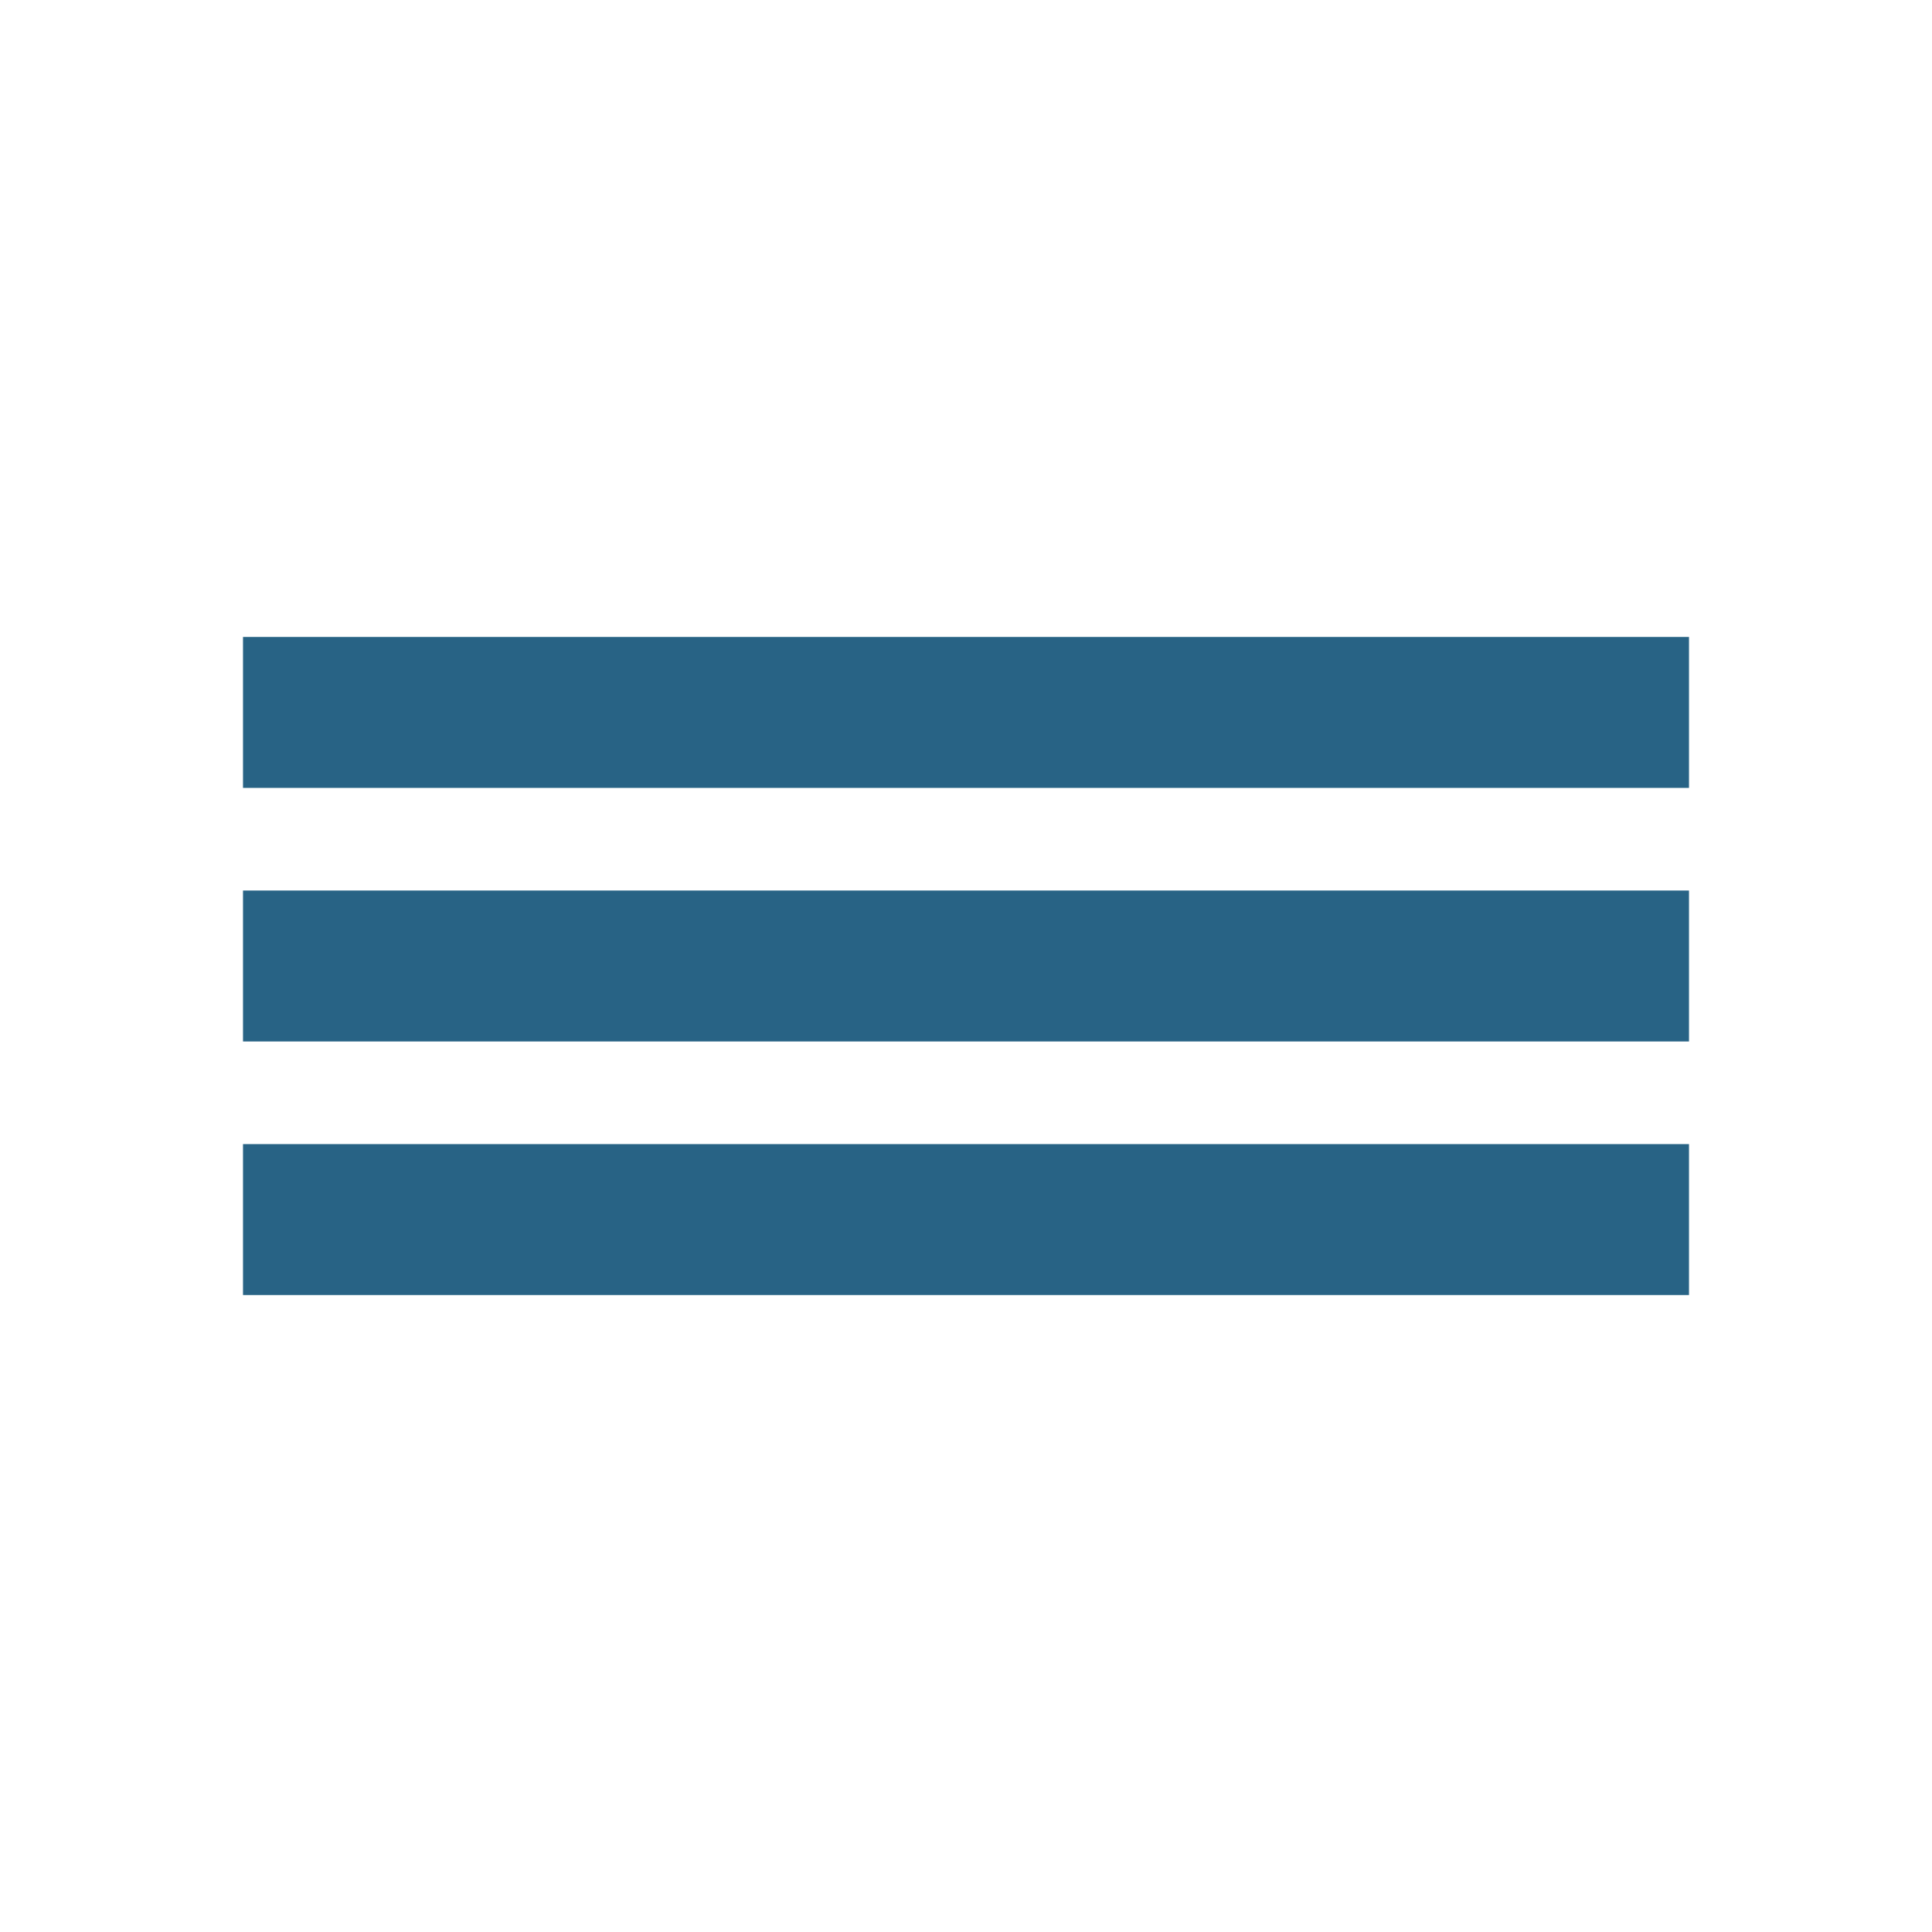
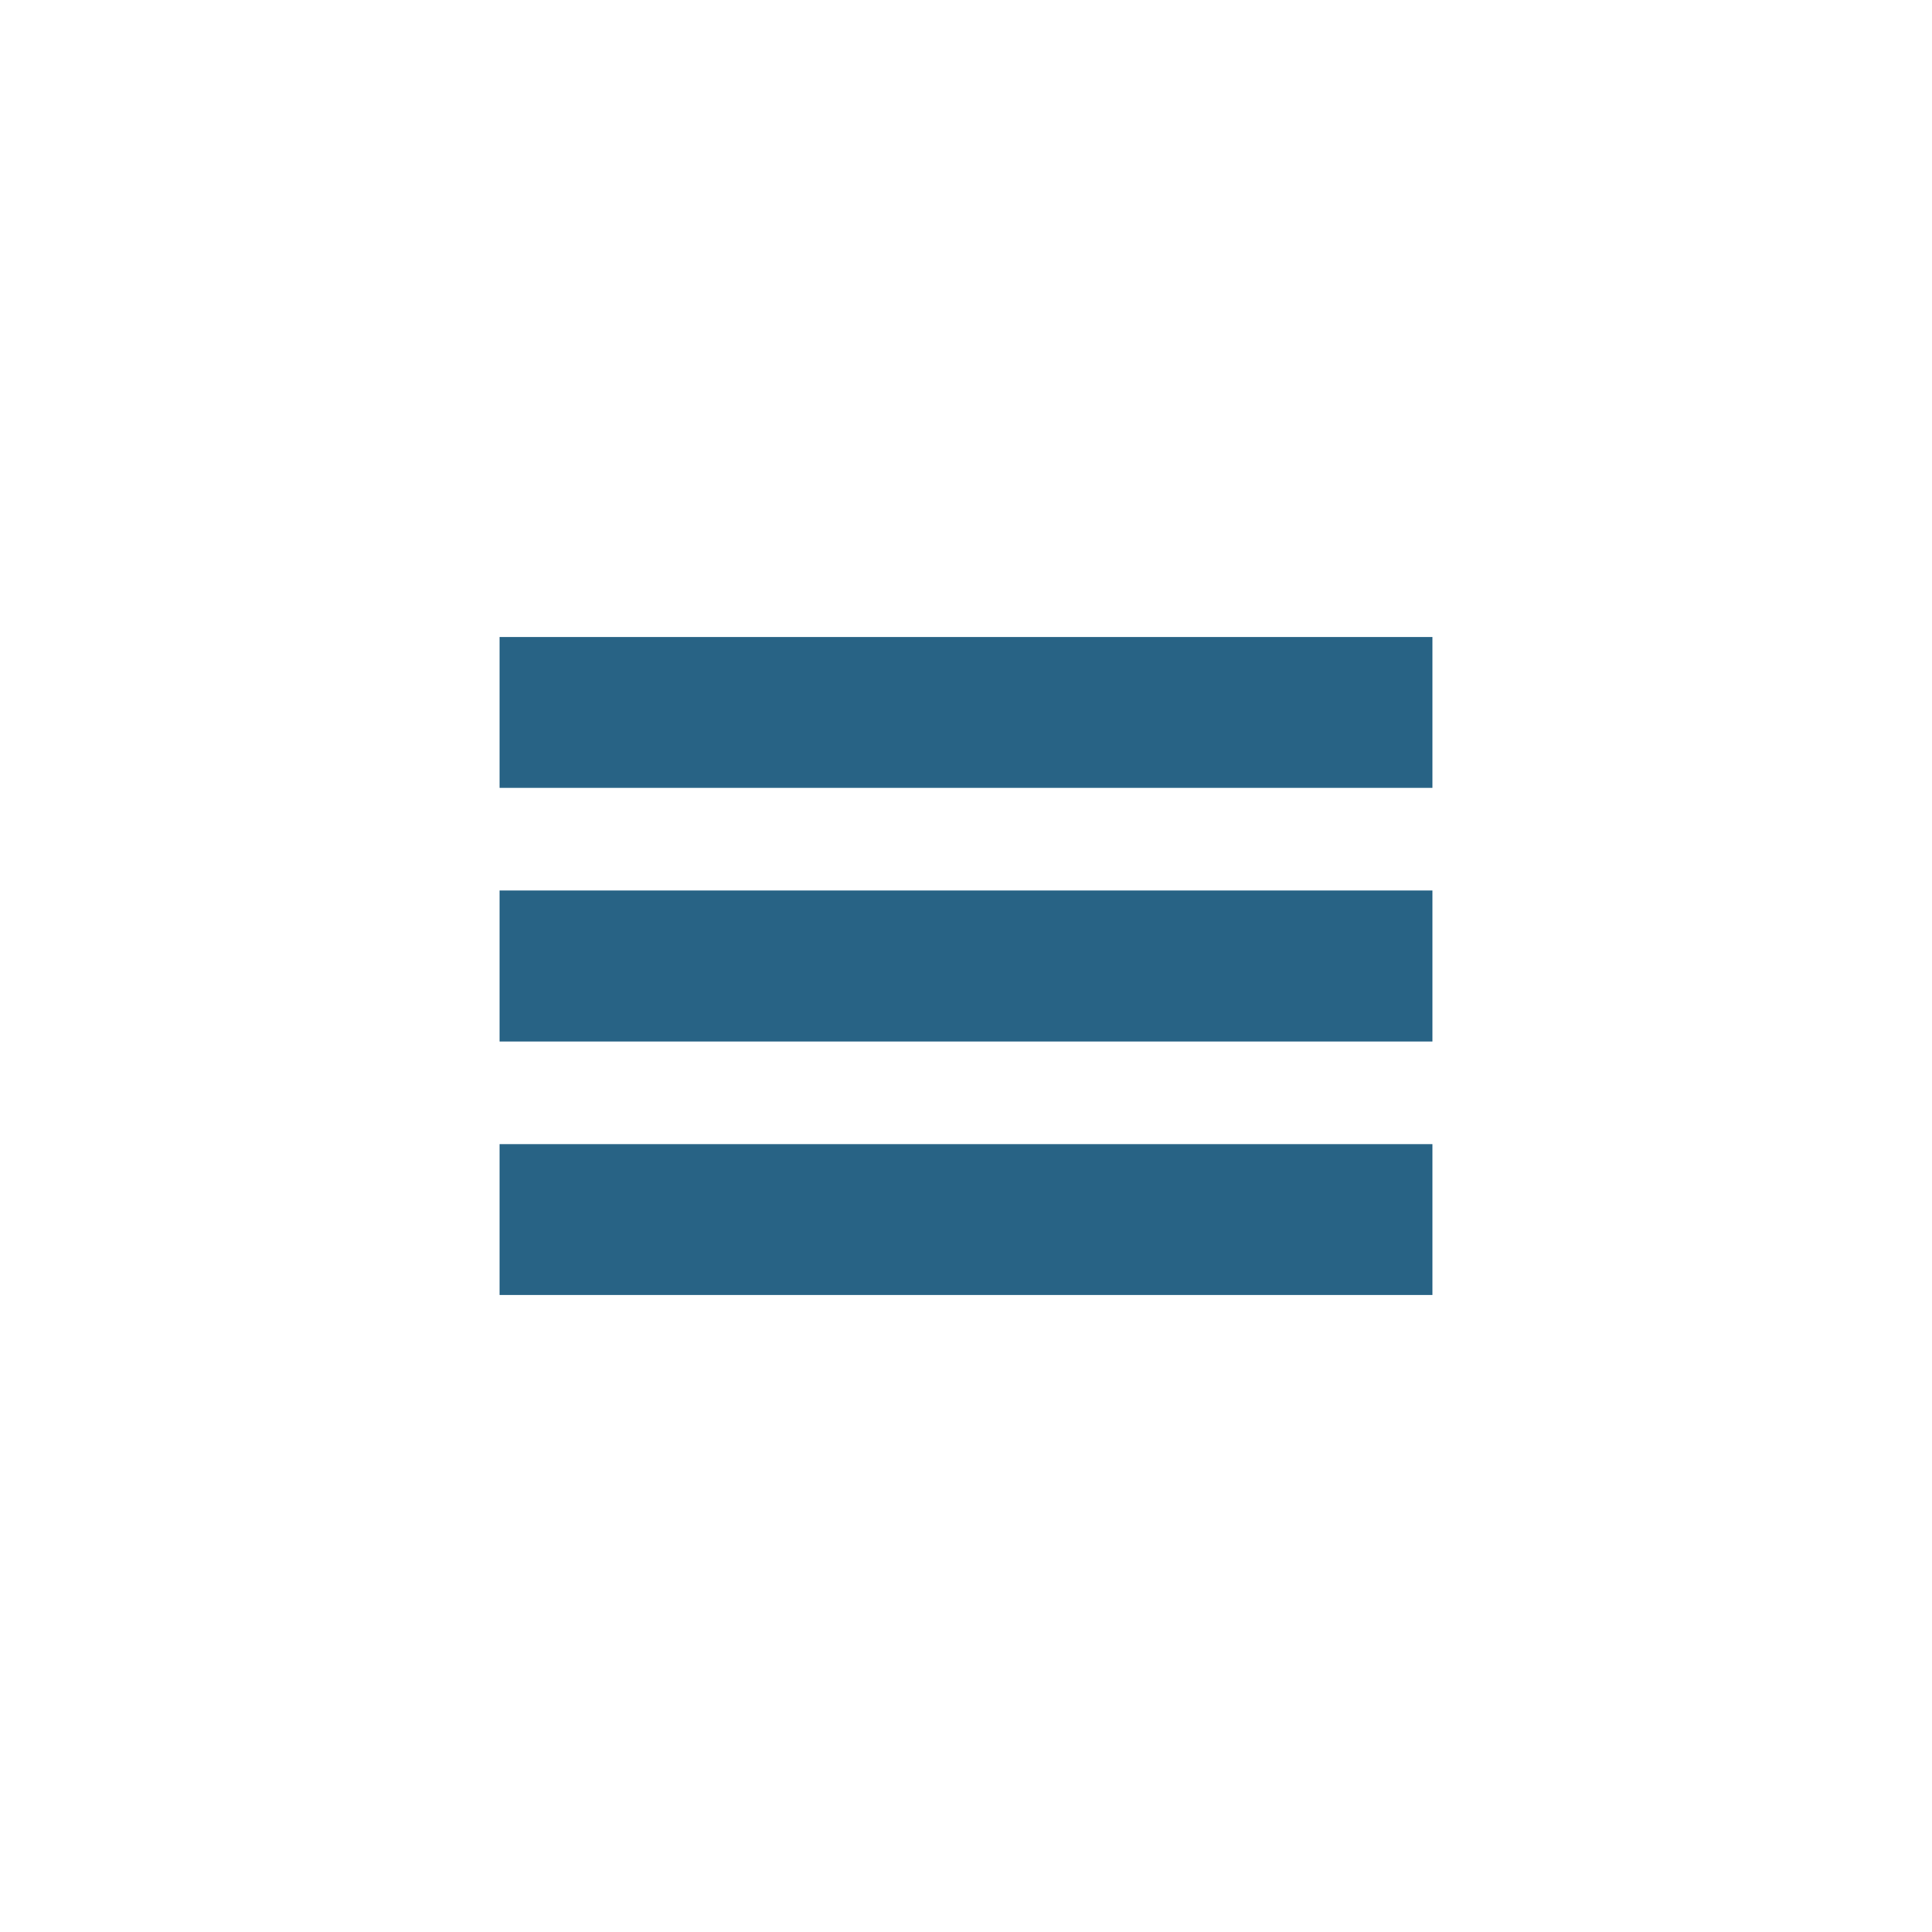
<svg xmlns="http://www.w3.org/2000/svg" version="1.1" id="Laag_1" x="0px" y="0px" viewBox="0 0 128 128" style="enable-background:new 0 0 128 128;" xml:space="preserve">
  <style type="text/css">
	.st0{fill:none;stroke:#286385;stroke-width:10;stroke-miterlimit:10;}
</style>
  <g>
-     <line class="st0" x1="16.1" y1="47.2" x2="111.9" y2="47.2" />
-     <line class="st0" x1="16.1" y1="64" x2="111.9" y2="64" />
-     <line class="st0" x1="16.1" y1="80.8" x2="111.9" y2="80.8" />
+     <line class="st0" x1="33.1" y1="47.2" x2="94.9" y2="47.2" />
+     <line class="st0" x1="33.1" y1="64" x2="94.9" y2="64" />
+     <line class="st0" x1="33.1" y1="80.8" x2="94.9" y2="80.8" />
  </g>
</svg>
